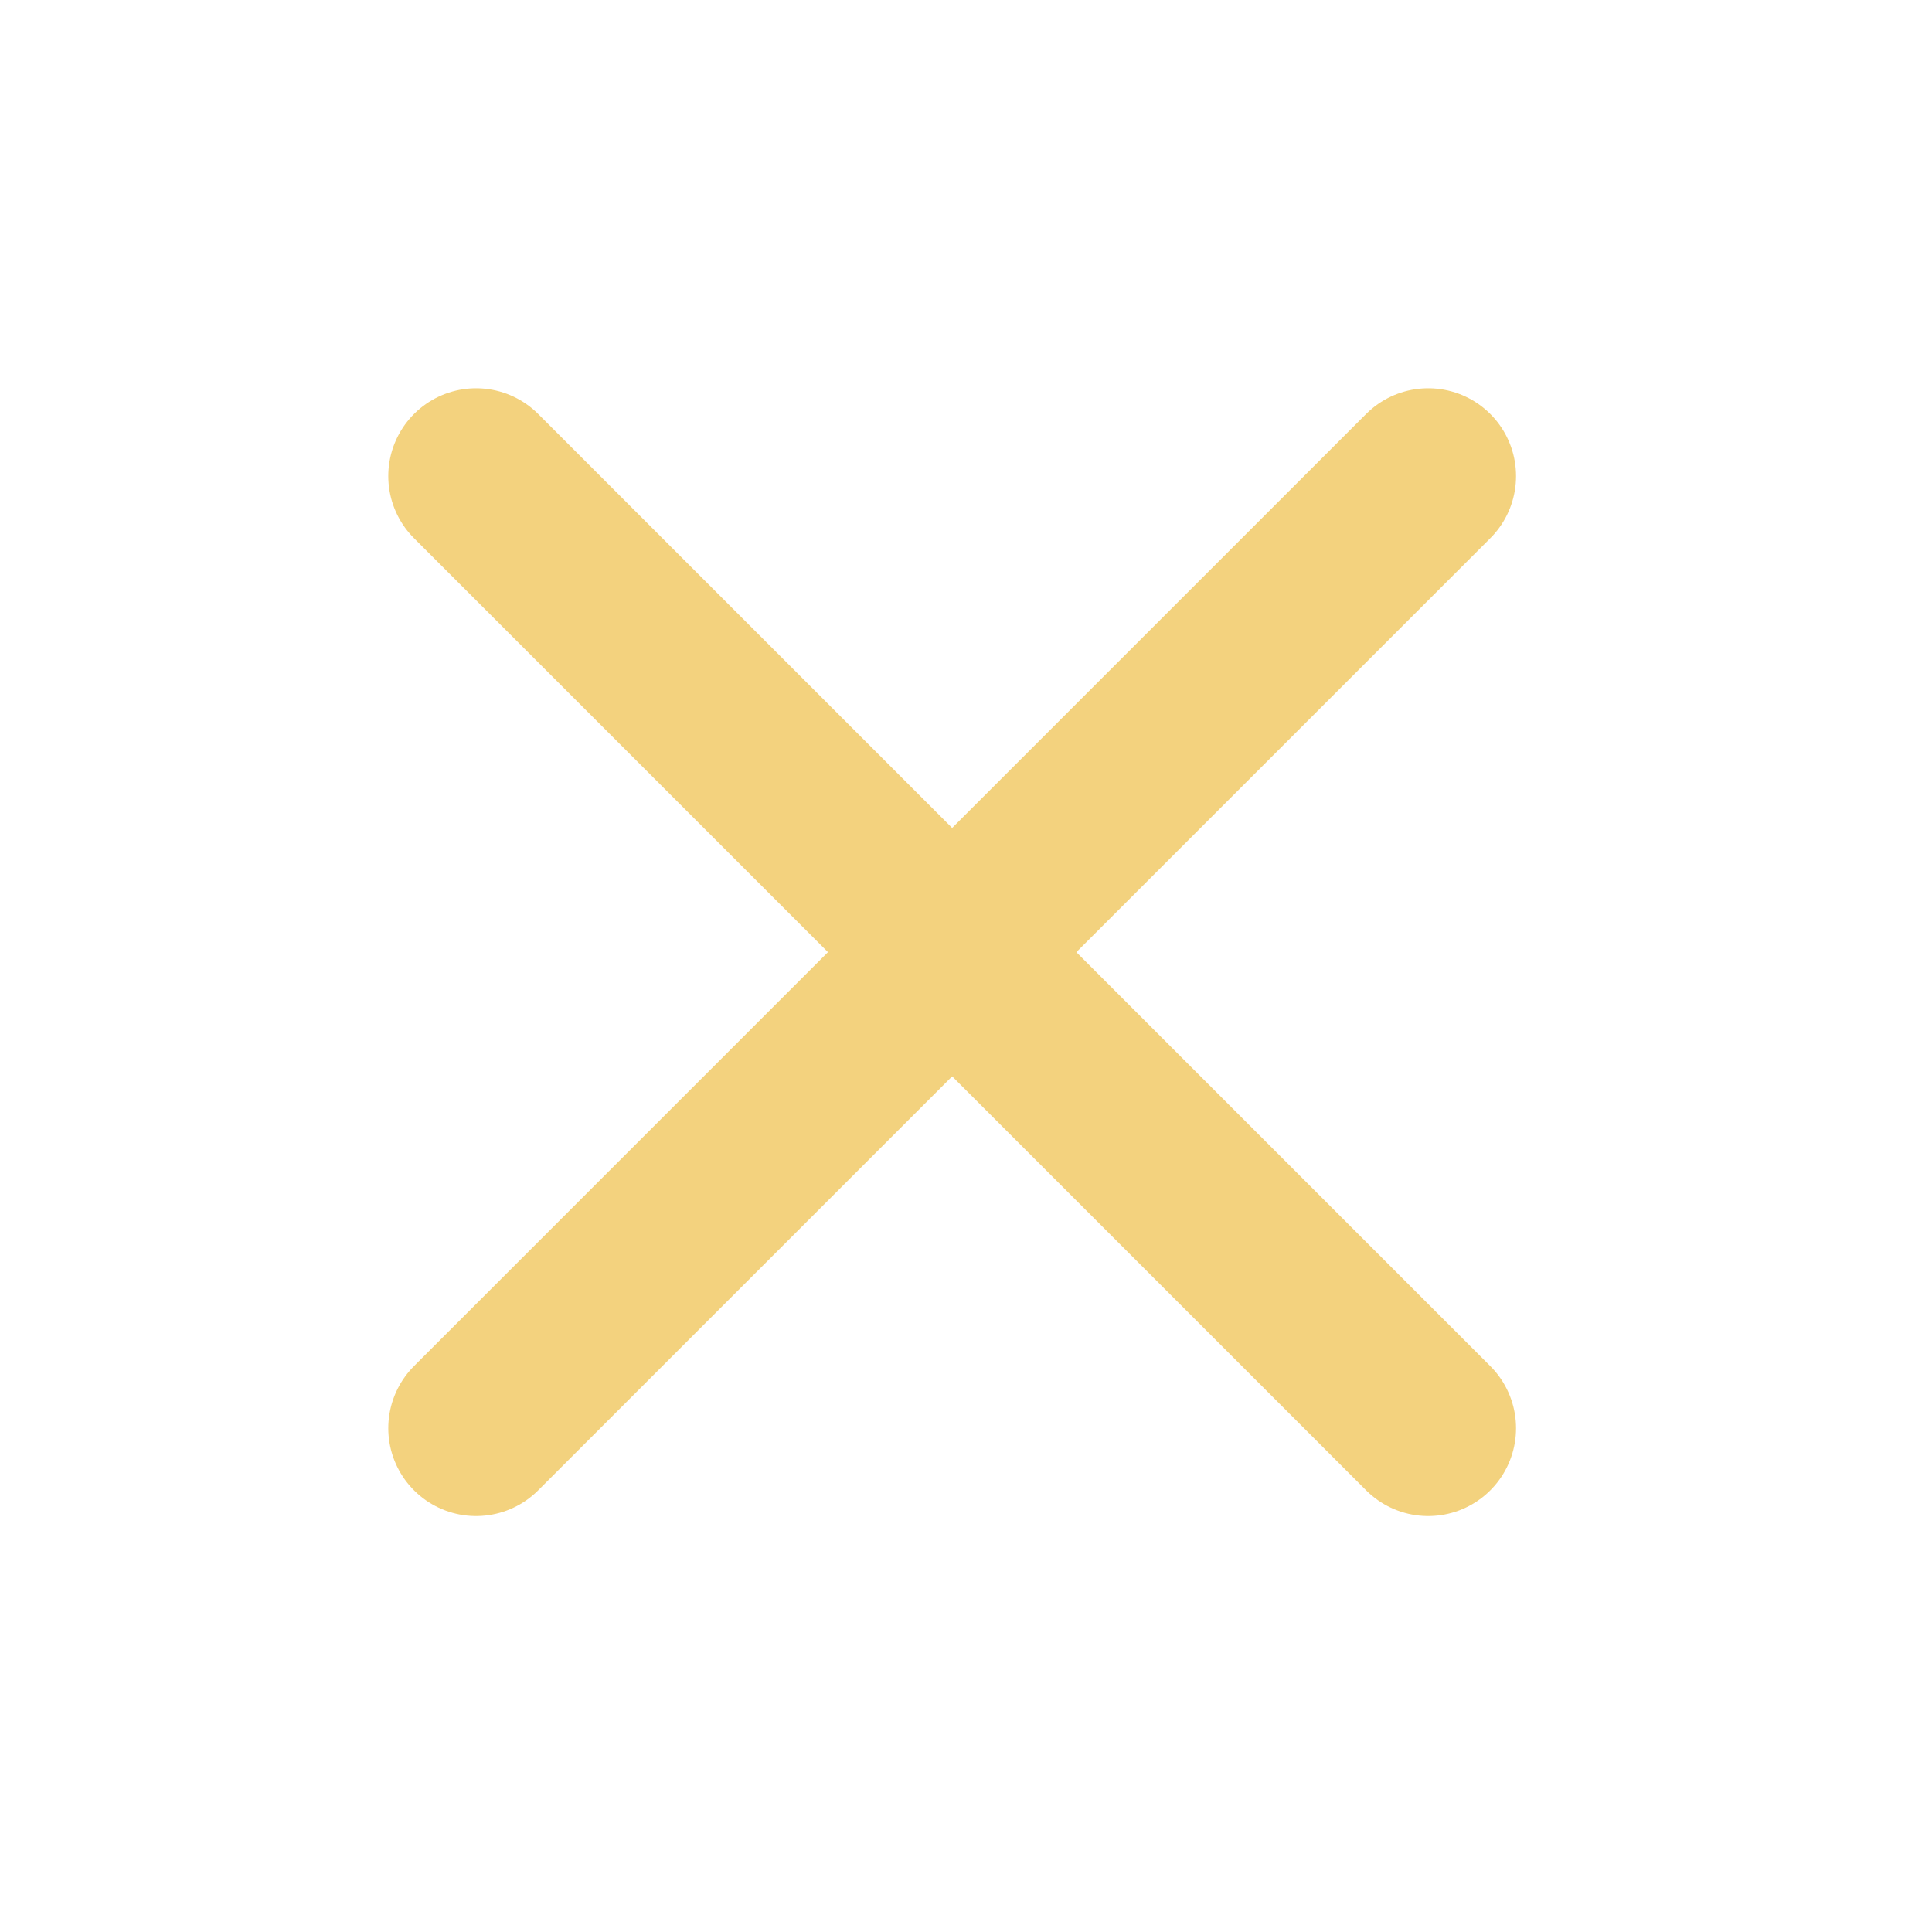
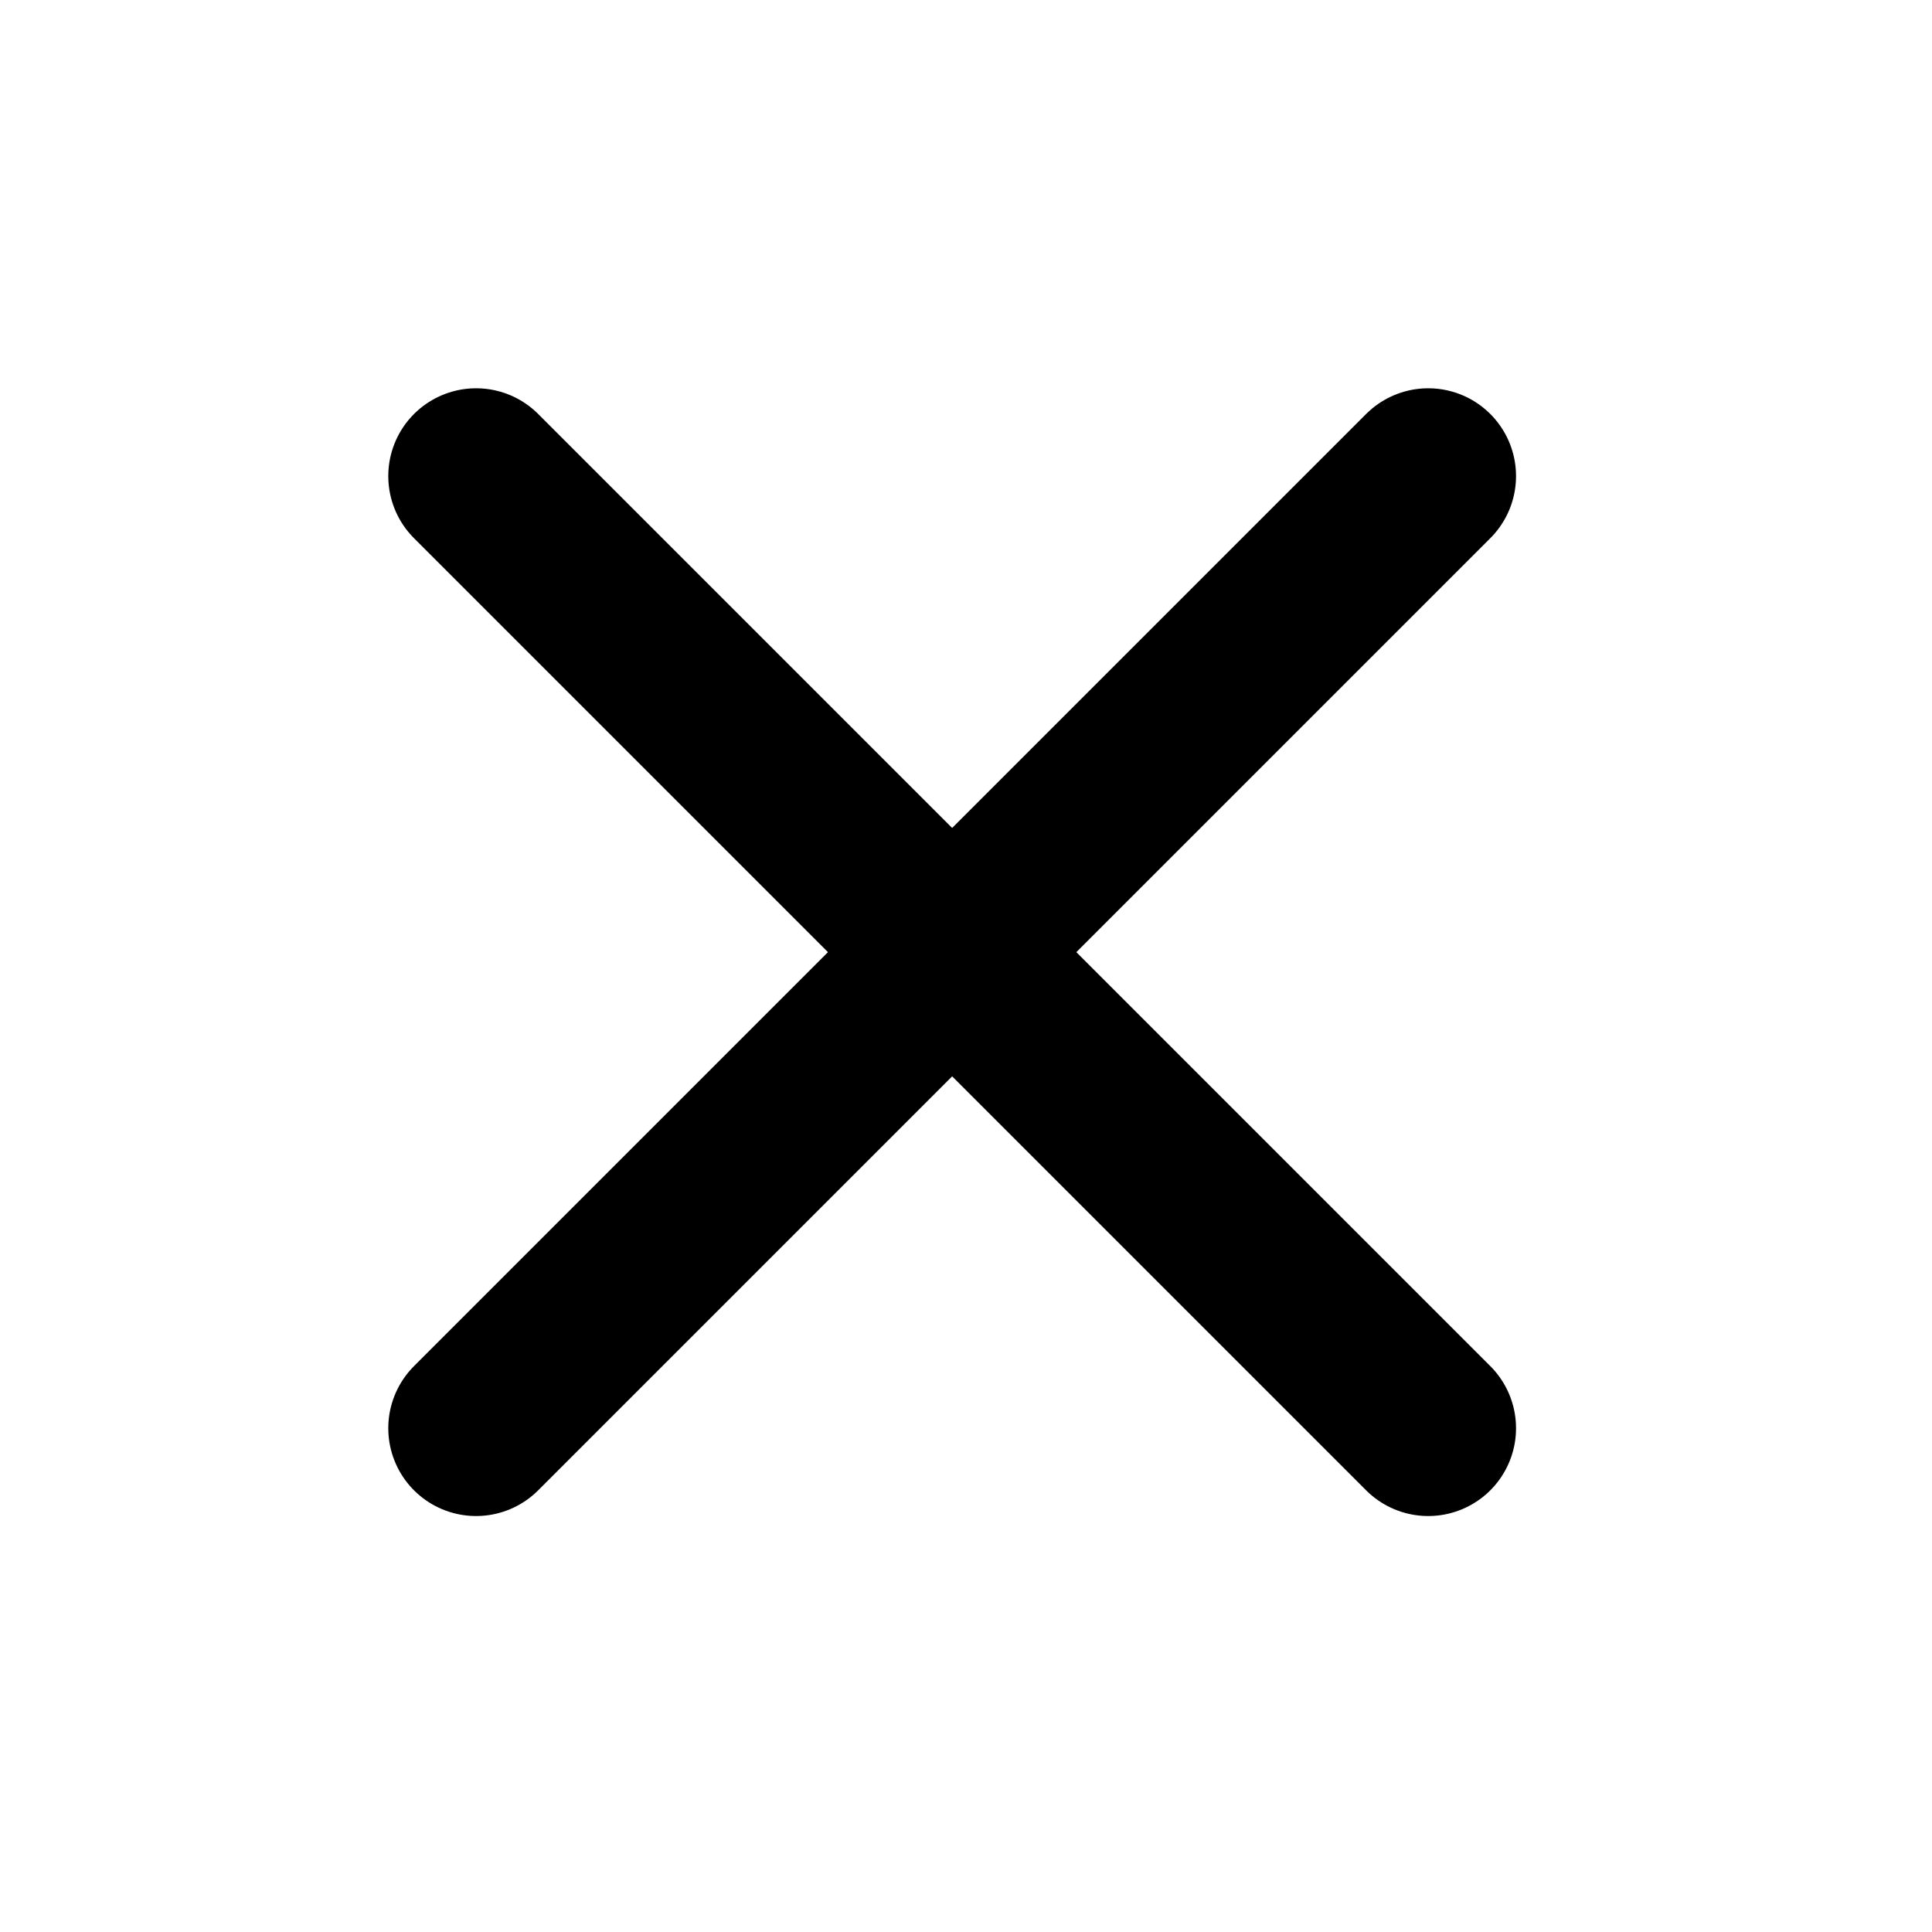
<svg xmlns="http://www.w3.org/2000/svg" width="33" height="33" viewBox="0 0 33 33" fill="none">
-   <path d="M8.132 8.132L24.395 24.395" stroke="#F3D27E" stroke-width="3" stroke-linecap="round" />
-   <path d="M24.395 8.132L8.132 24.395" stroke="#F3D27E" stroke-width="3" stroke-linecap="round" />
+   <path d="M8.132 8.132L24.395 24.395" stroke="currentColor" stroke-width="3" stroke-linecap="round" />
+   <path d="M24.395 8.132L8.132 24.395" stroke="currentColor" stroke-width="3" stroke-linecap="round" />
</svg>
